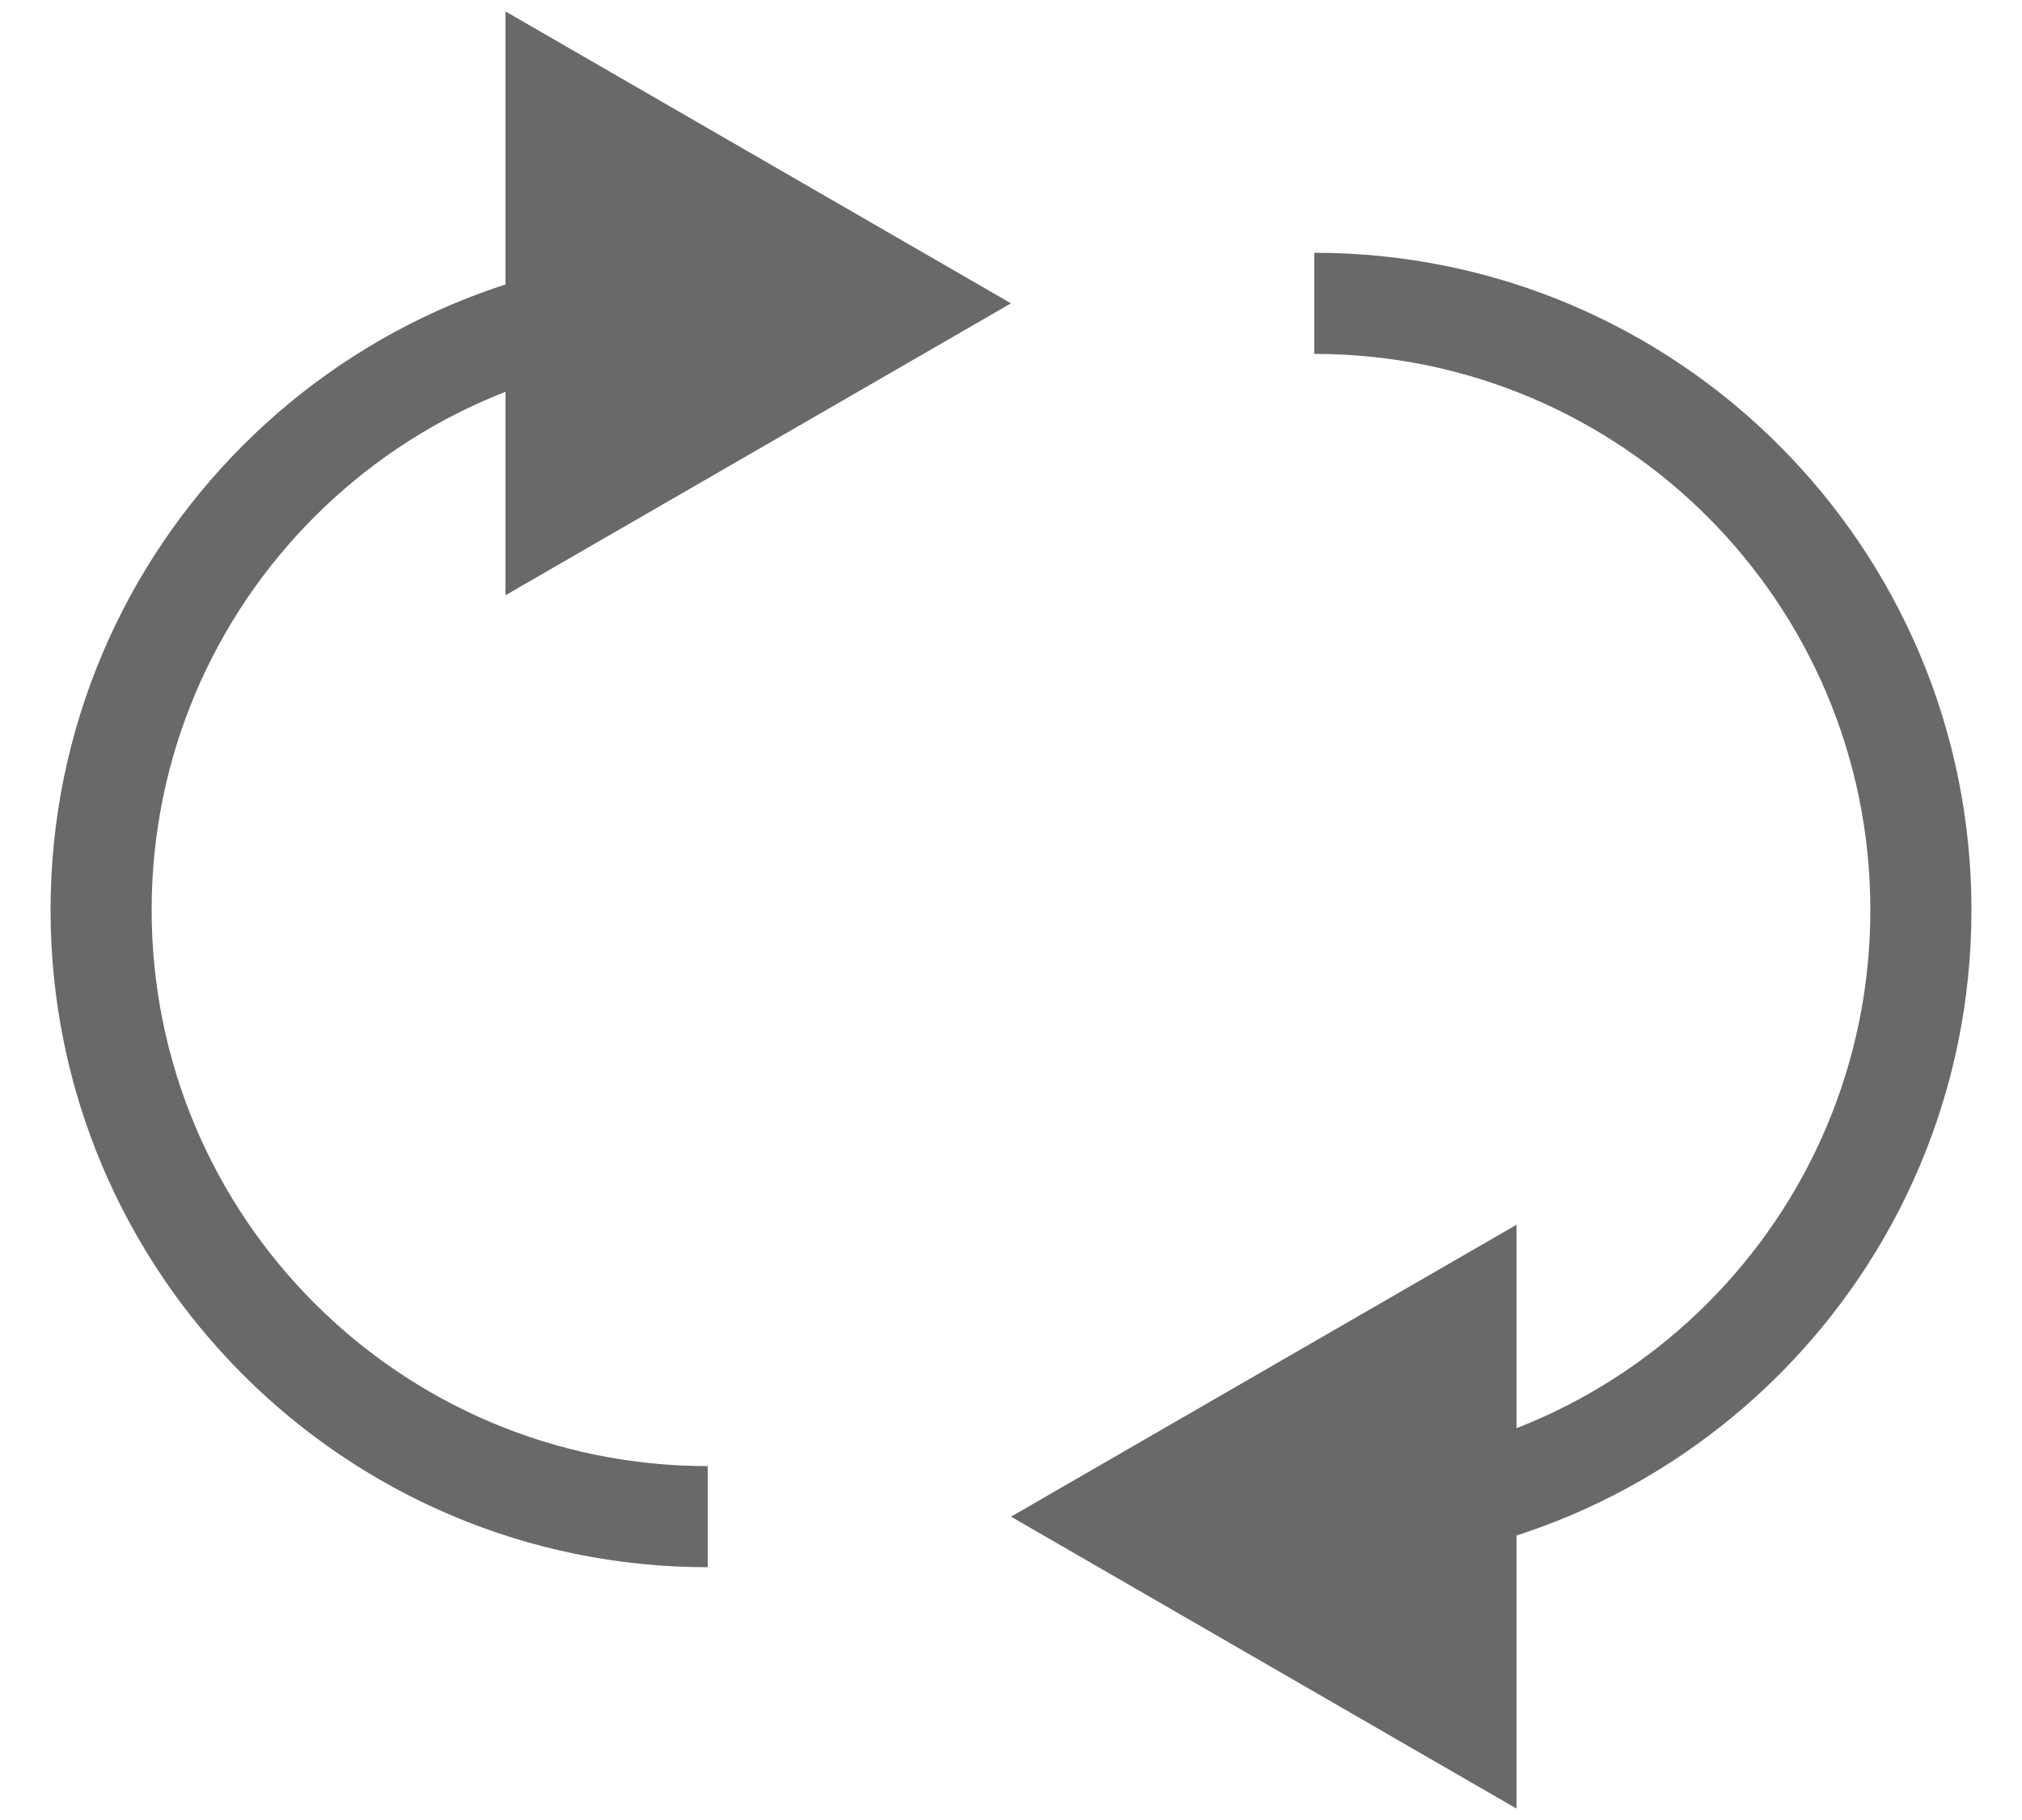
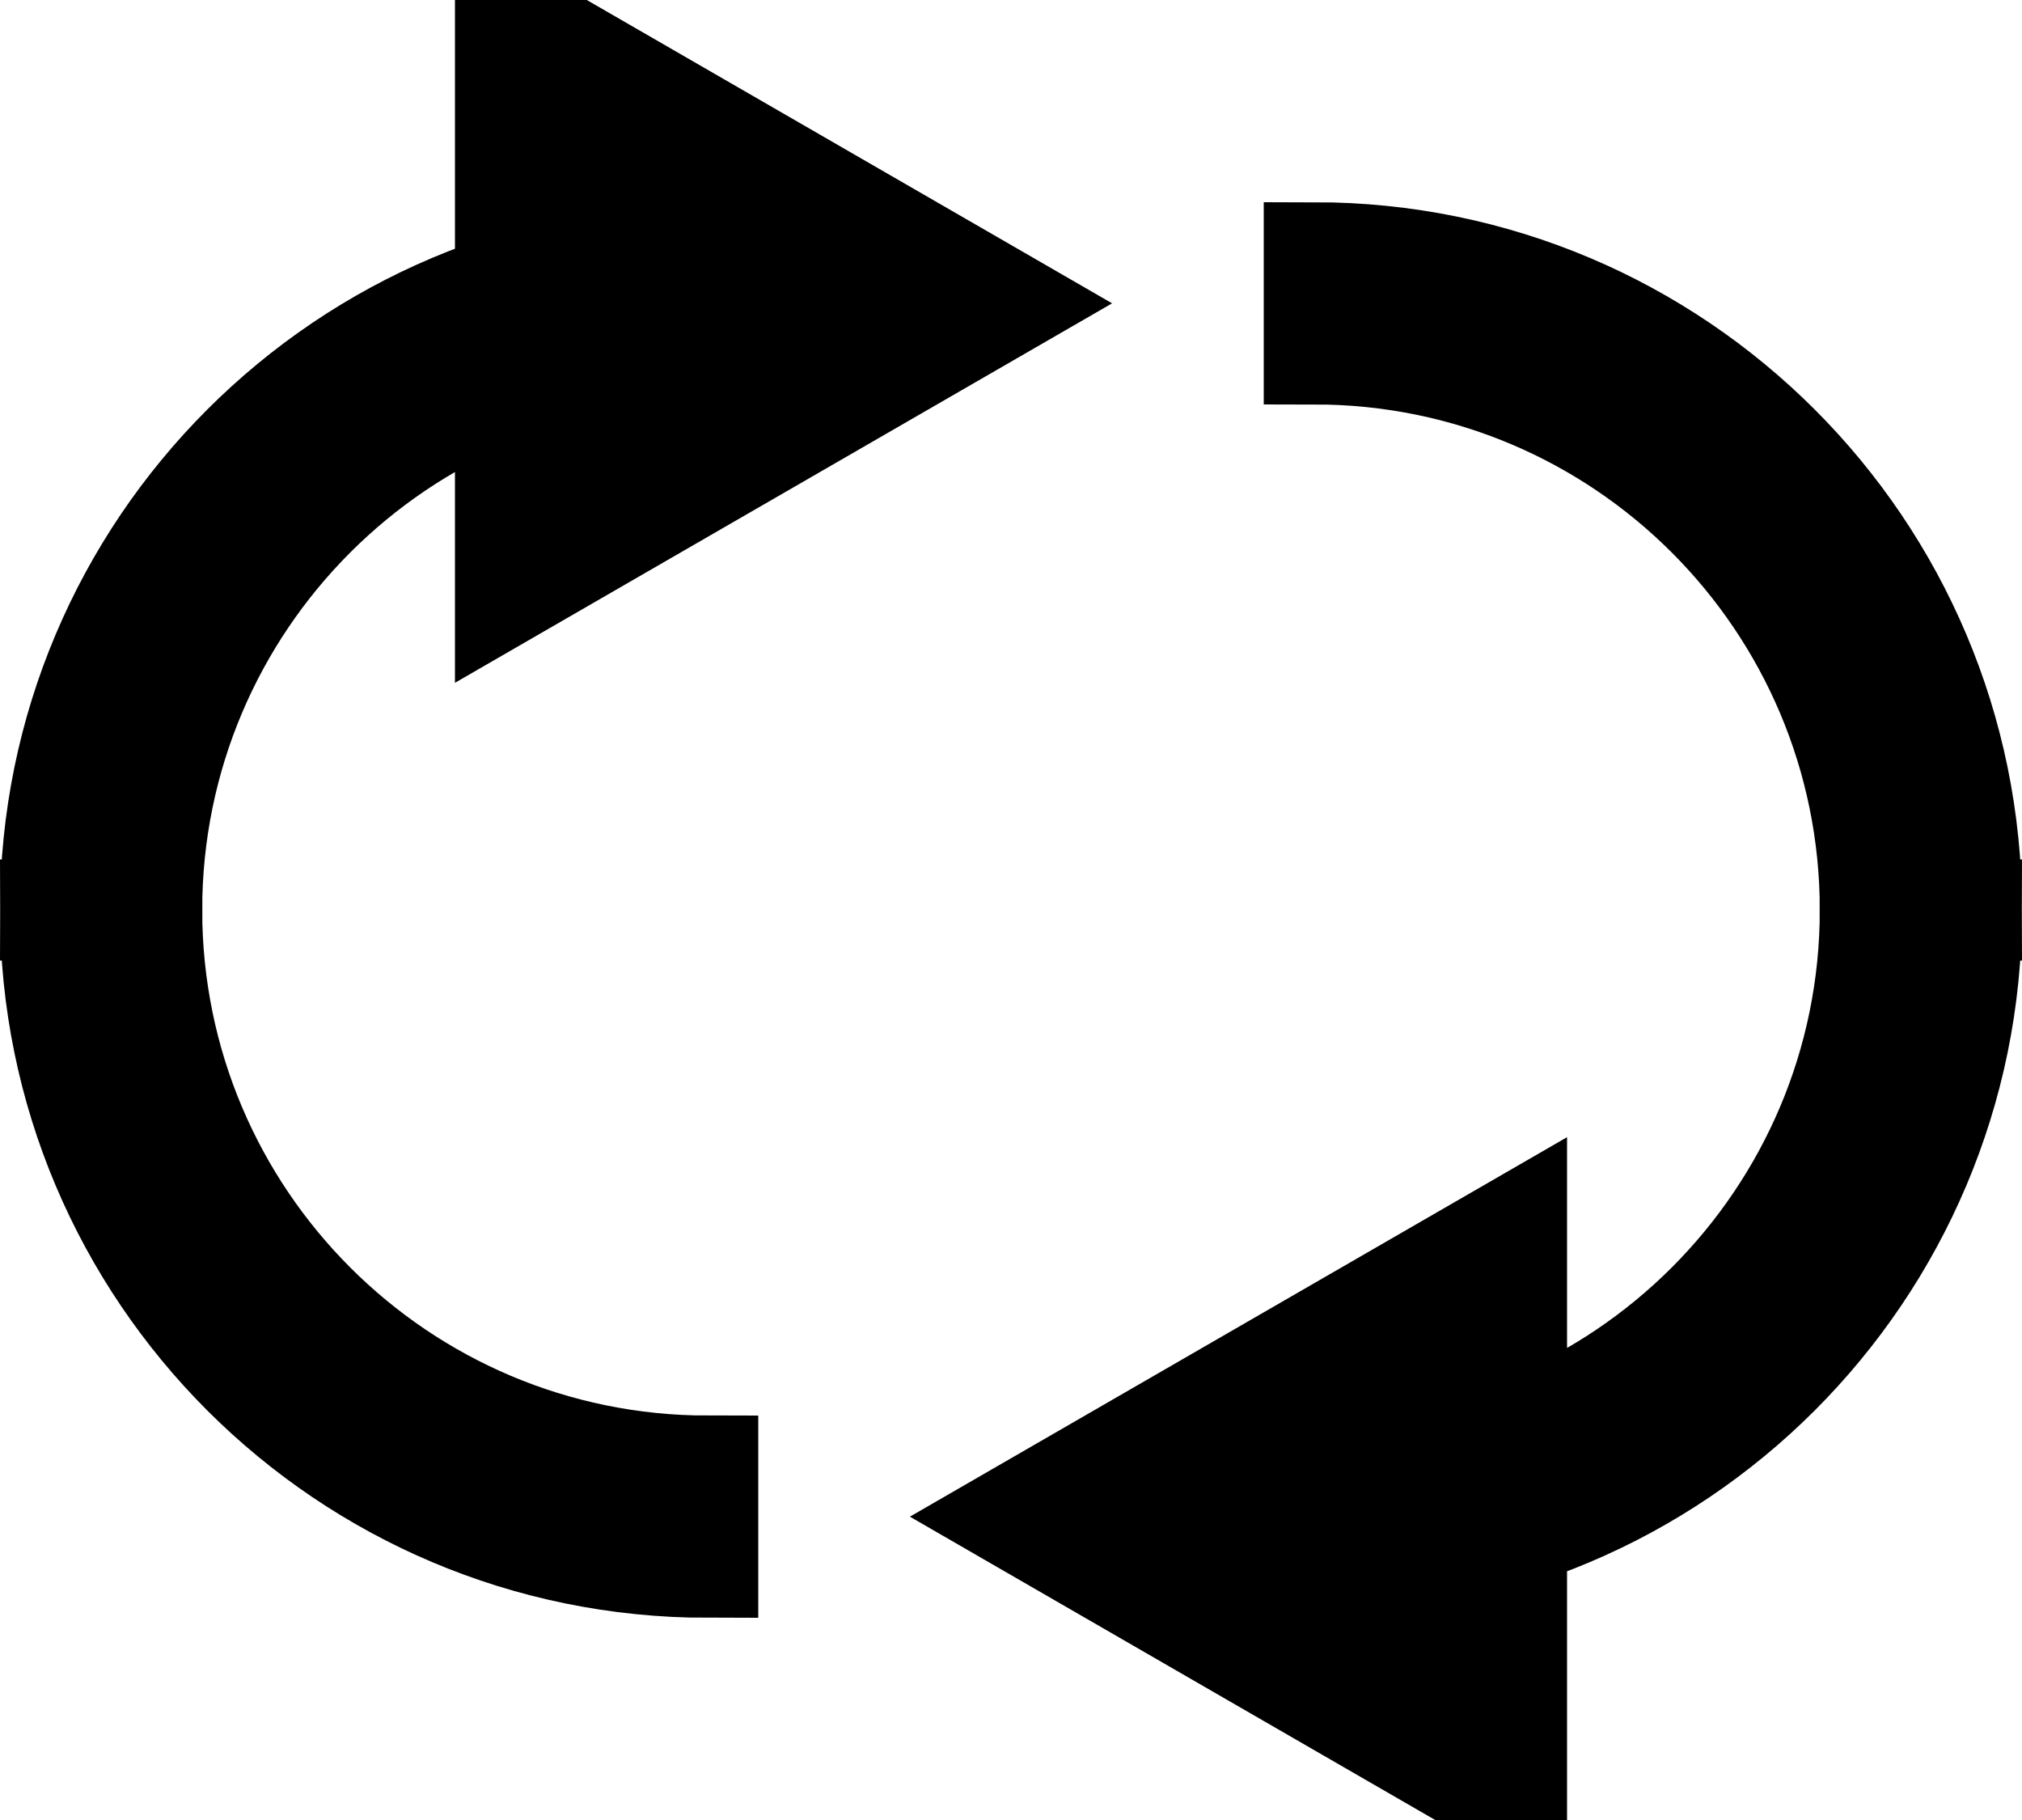
- <svg xmlns="http://www.w3.org/2000/svg" width="20" height="18" viewBox="0 0 20 18" fill="none">
-   <path d="M10 3L5 0.113V5.887L10 3ZM7 14.5C3.962 14.5 1.5 12.038 1.5 9H0.5C0.5 12.59 3.41 15.5 7 15.5V14.5ZM1.5 9C1.5 5.962 3.962 3.5 7 3.5V2.5C3.41 2.5 0.5 5.41 0.5 9H1.5Z" fill="#696969" />
-   <path d="M10 15L15 17.887V12.113L10 15ZM13 3.5C16.038 3.5 18.5 5.962 18.5 9H19.5C19.5 5.41 16.59 2.5 13 2.5V3.5ZM18.5 9C18.5 12.038 16.038 14.5 13 14.5V15.5C16.59 15.5 19.5 12.59 19.5 9H18.5Z" fill="#696969" />
+ <svg xmlns="http://www.w3.org/2000/svg" width="20" height="18" viewBox="0 0 20 18" stroke="currentColor">
+   <path d="M10 3L5 0.113V5.887L10 3ZM7 14.5C3.962 14.5 1.5 12.038 1.5 9H0.5C0.5 12.59 3.41 15.5 7 15.5V14.5ZM1.5 9C1.5 5.962 3.962 3.5 7 3.5V2.5C3.41 2.5 0.5 5.41 0.5 9H1.5Z" />
+   <path d="M10 15L15 17.887V12.113L10 15ZM13 3.5C16.038 3.5 18.5 5.962 18.5 9H19.5C19.5 5.41 16.59 2.5 13 2.5V3.5ZM18.5 9C18.5 12.038 16.038 14.5 13 14.5V15.5C16.59 15.5 19.5 12.59 19.5 9H18.5Z" />
</svg>
